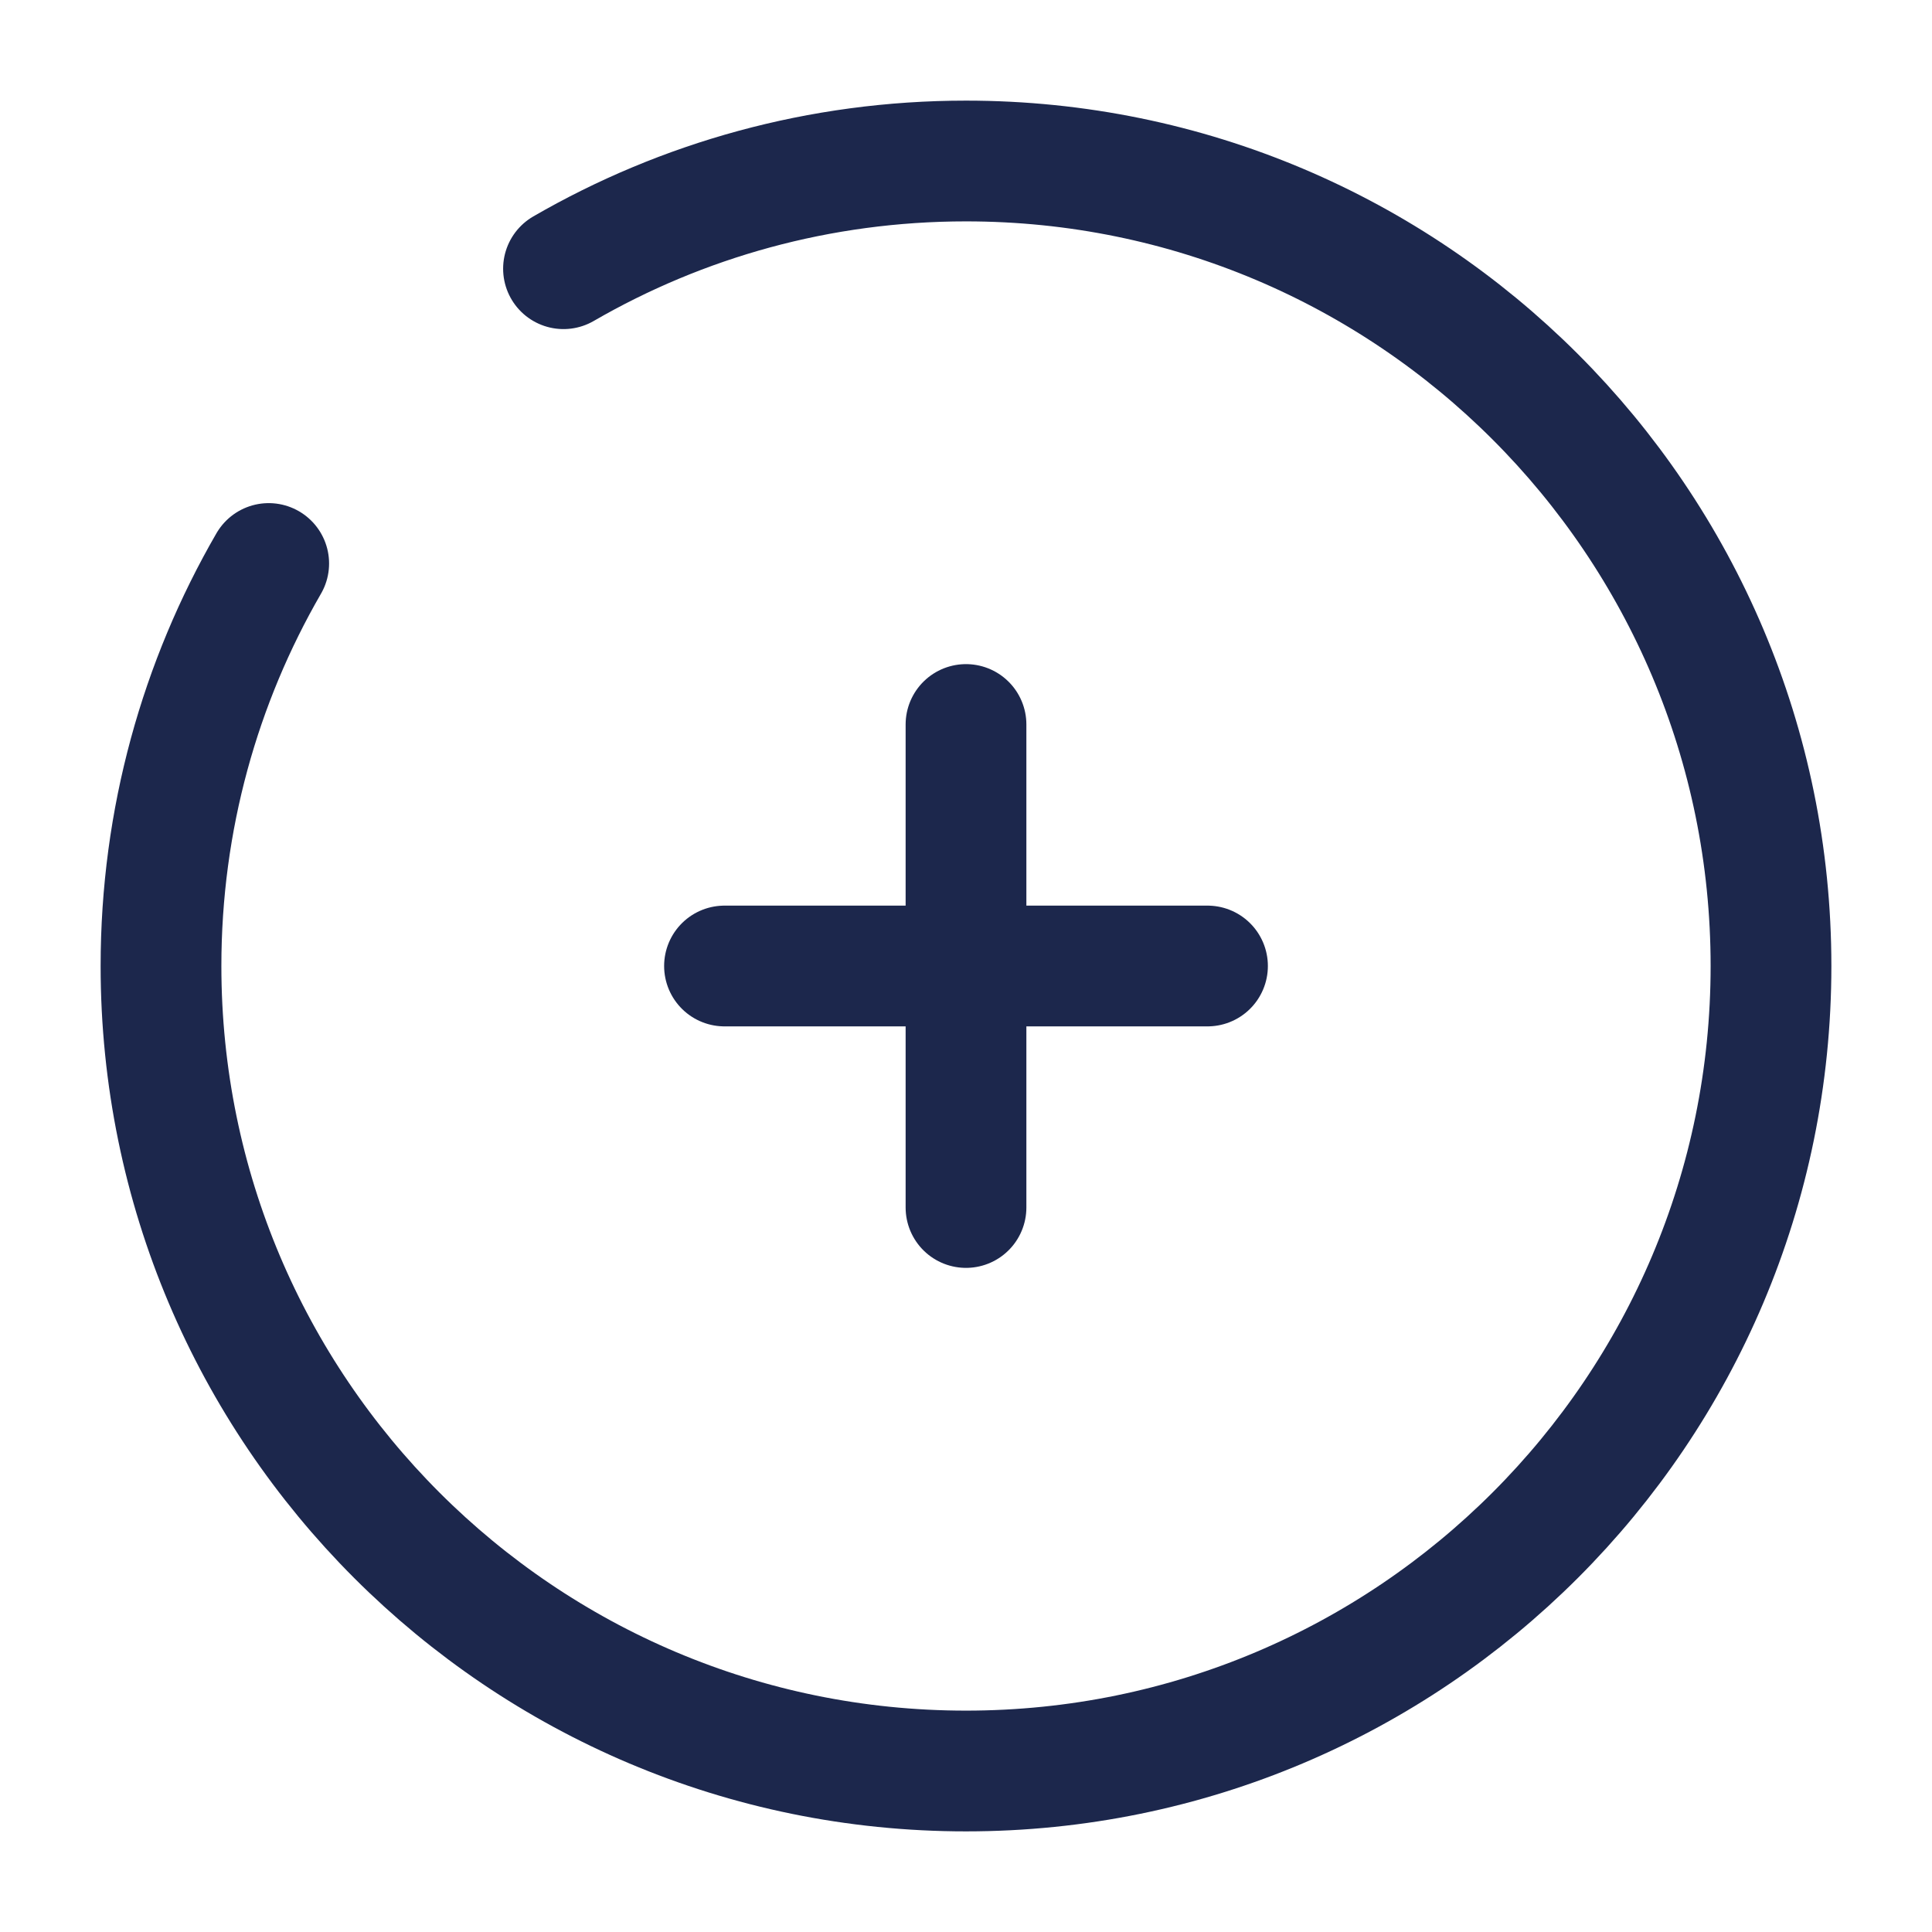
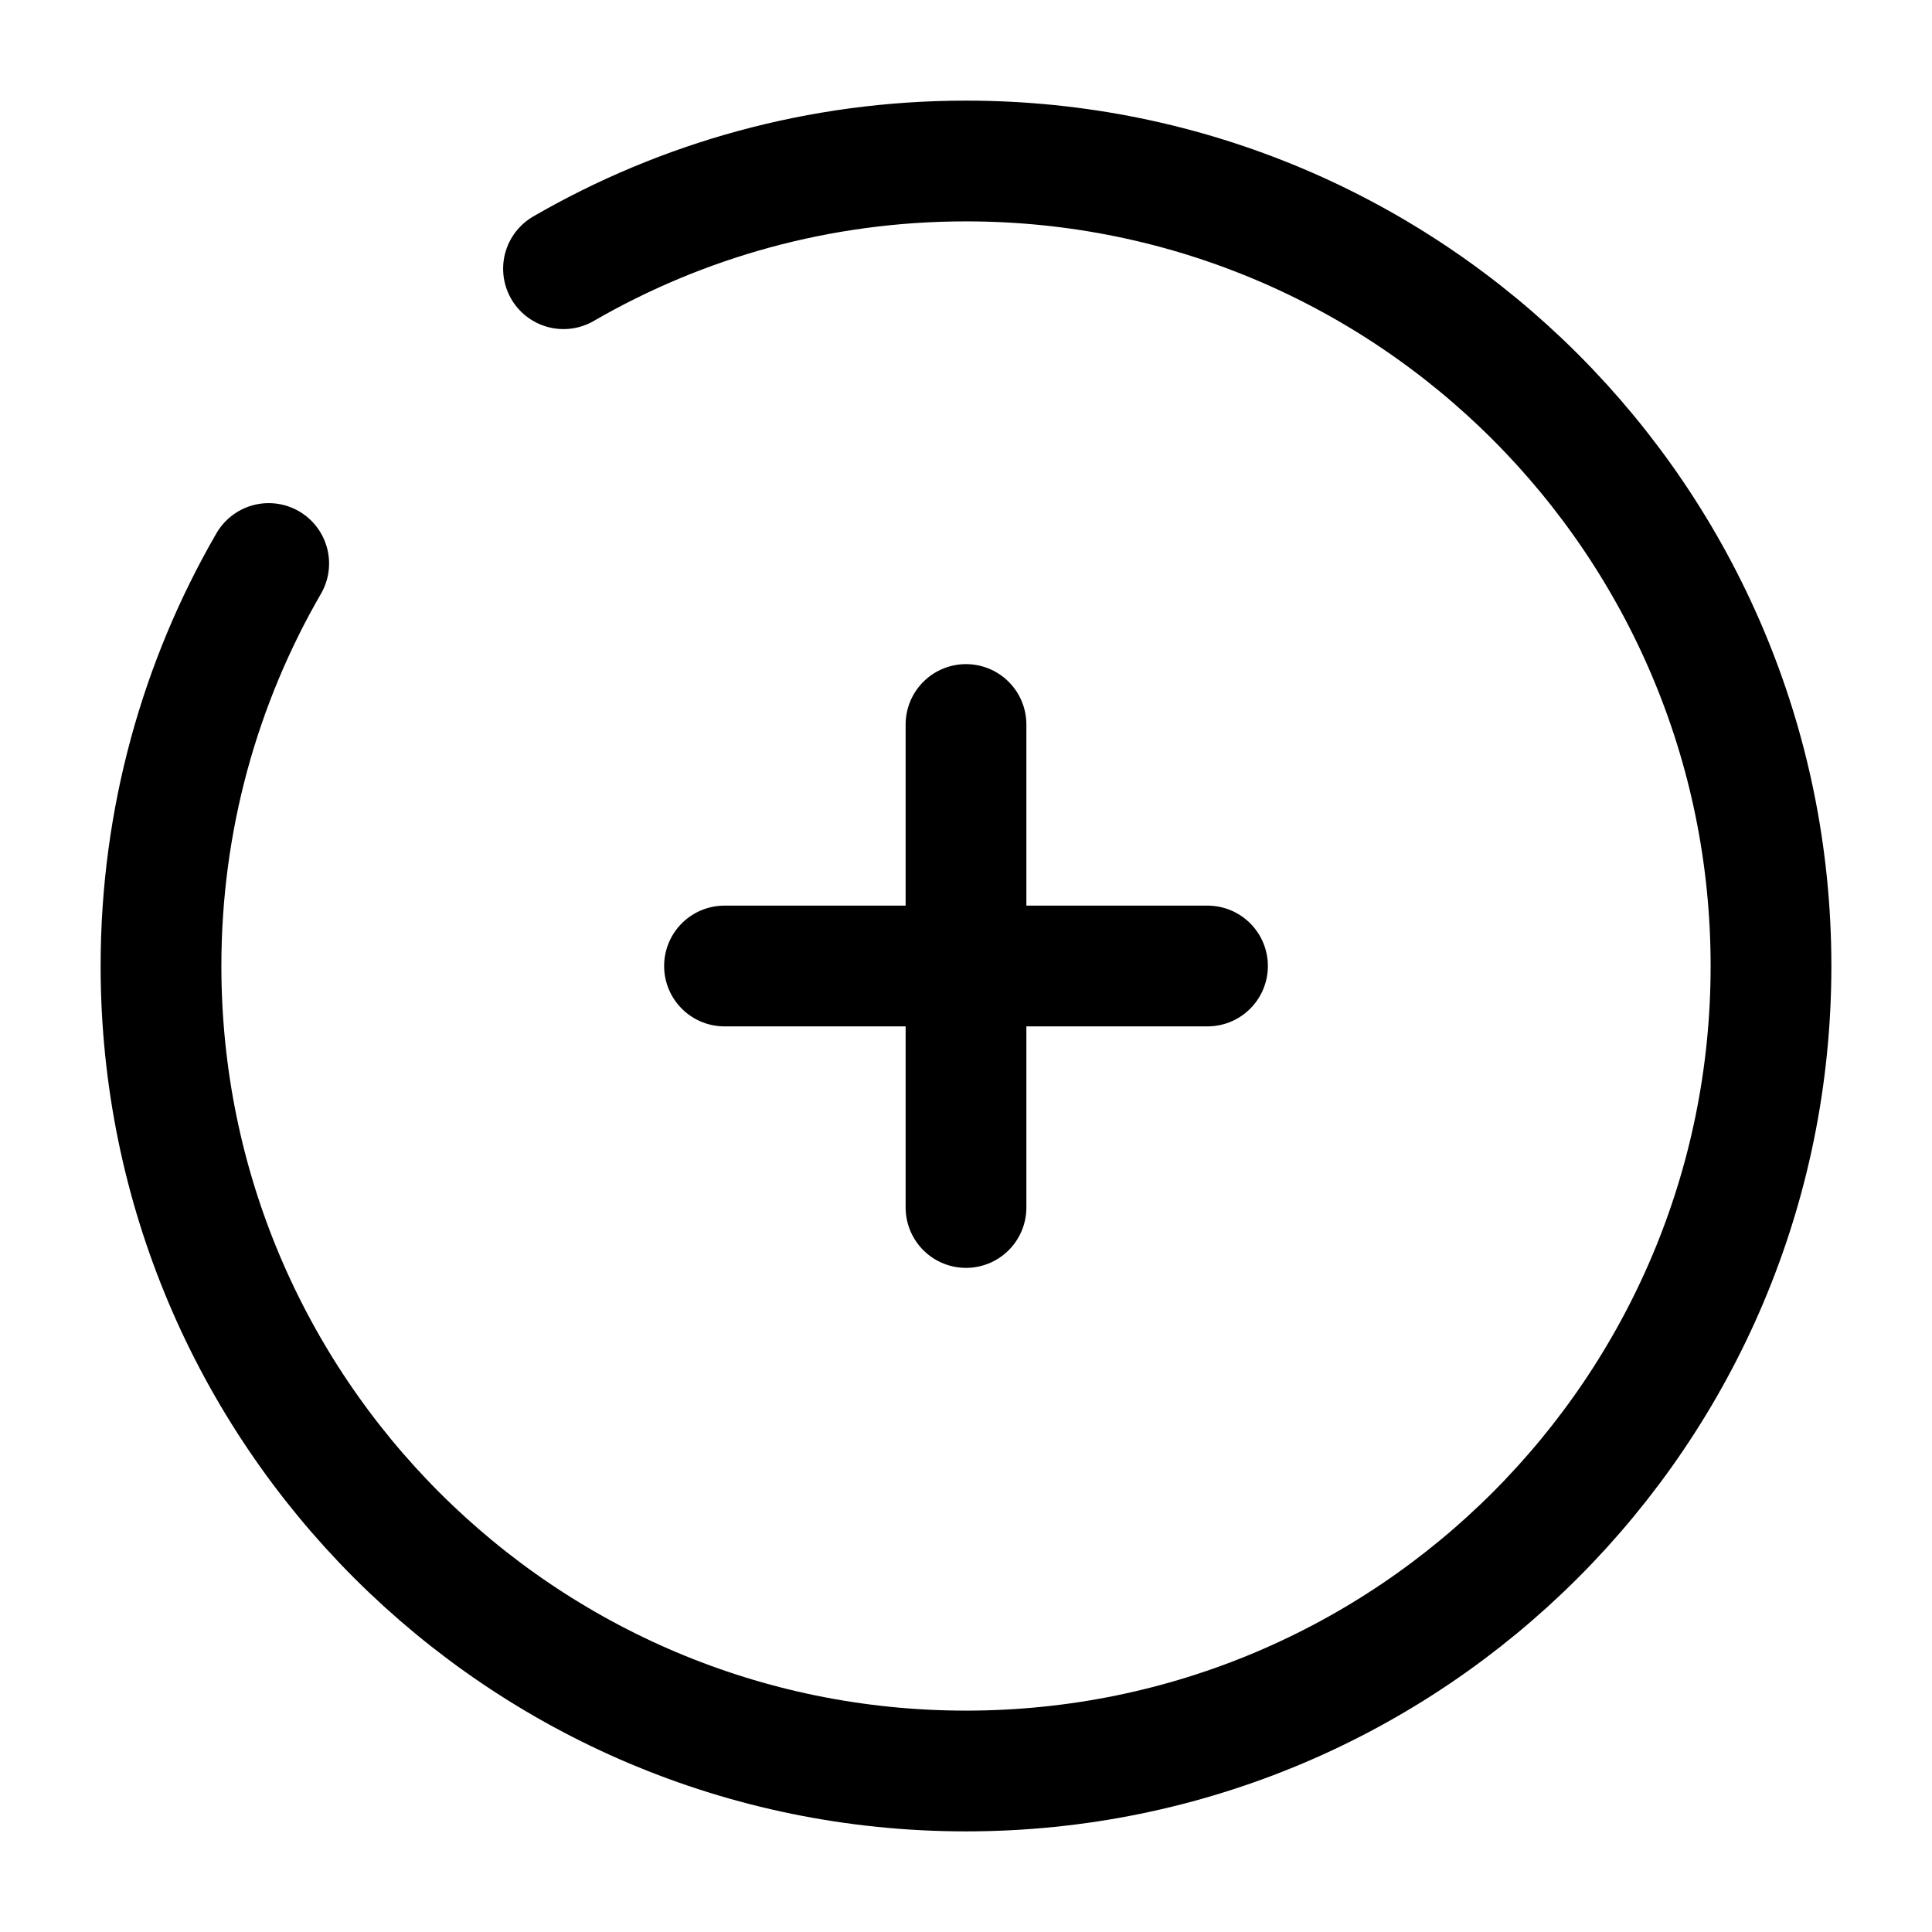
<svg xmlns="http://www.w3.org/2000/svg" width="800px" height="800px" viewBox="0 0 24 24" fill="none">
-   <path d="M15 12L12 12M12 12L9 12M12 12L12 9M12 12L12 15" stroke="#1C274C" stroke-width="1.5" stroke-linecap="round" />
-   <path d="M7 3.338C8.471 2.487 10.179 2 12 2C17.523 2 22 6.477 22 12C22 17.523 17.523 22 12 22C6.477 22 2 17.523 2 12C2 10.179 2.487 8.471 3.338 7" stroke="#1C274C" stroke-width="1.5" stroke-linecap="round" />
+   <path d="M15 12L12 12M12 12L9 12M12 12L12 9M12 12L12 15" stroke="currentColor" stroke-width="1.5" stroke-linecap="round" />
+   <path d="M7 3.338C8.471 2.487 10.179 2 12 2C17.523 2 22 6.477 22 12C22 17.523 17.523 22 12 22C6.477 22 2 17.523 2 12C2 10.179 2.487 8.471 3.338 7" stroke="currentColor" stroke-width="1.5" stroke-linecap="round" />
</svg>
